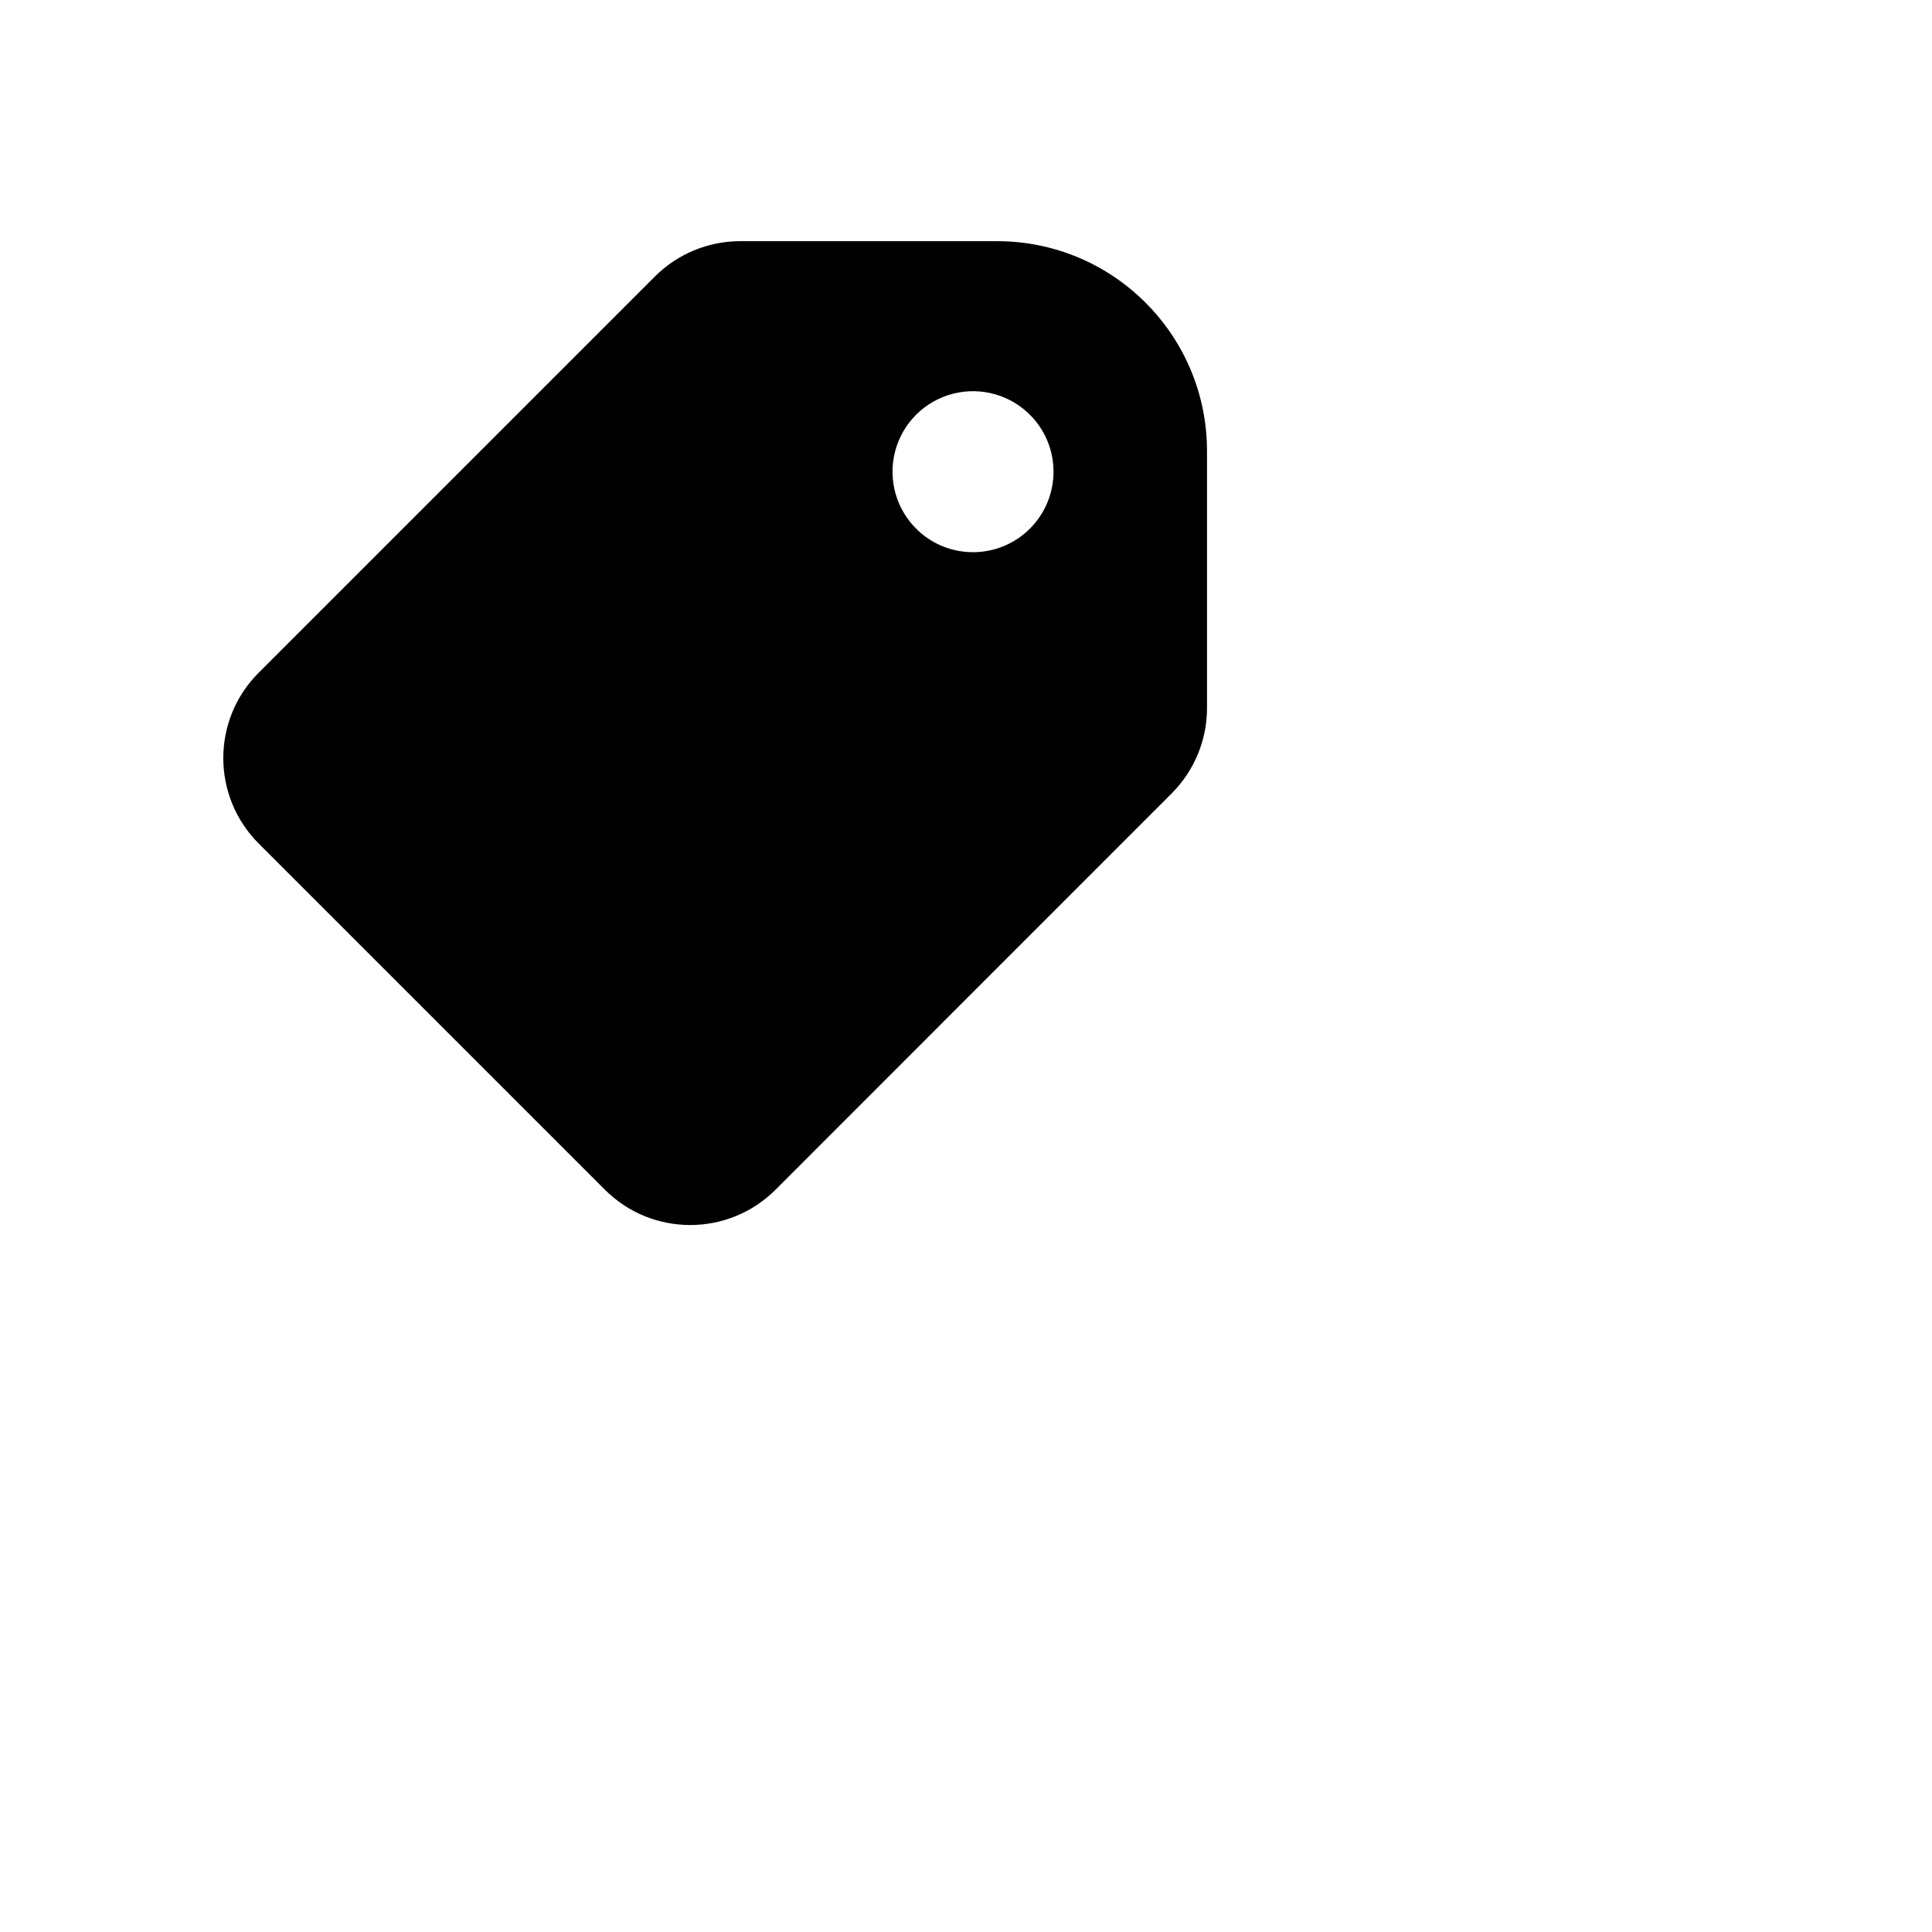
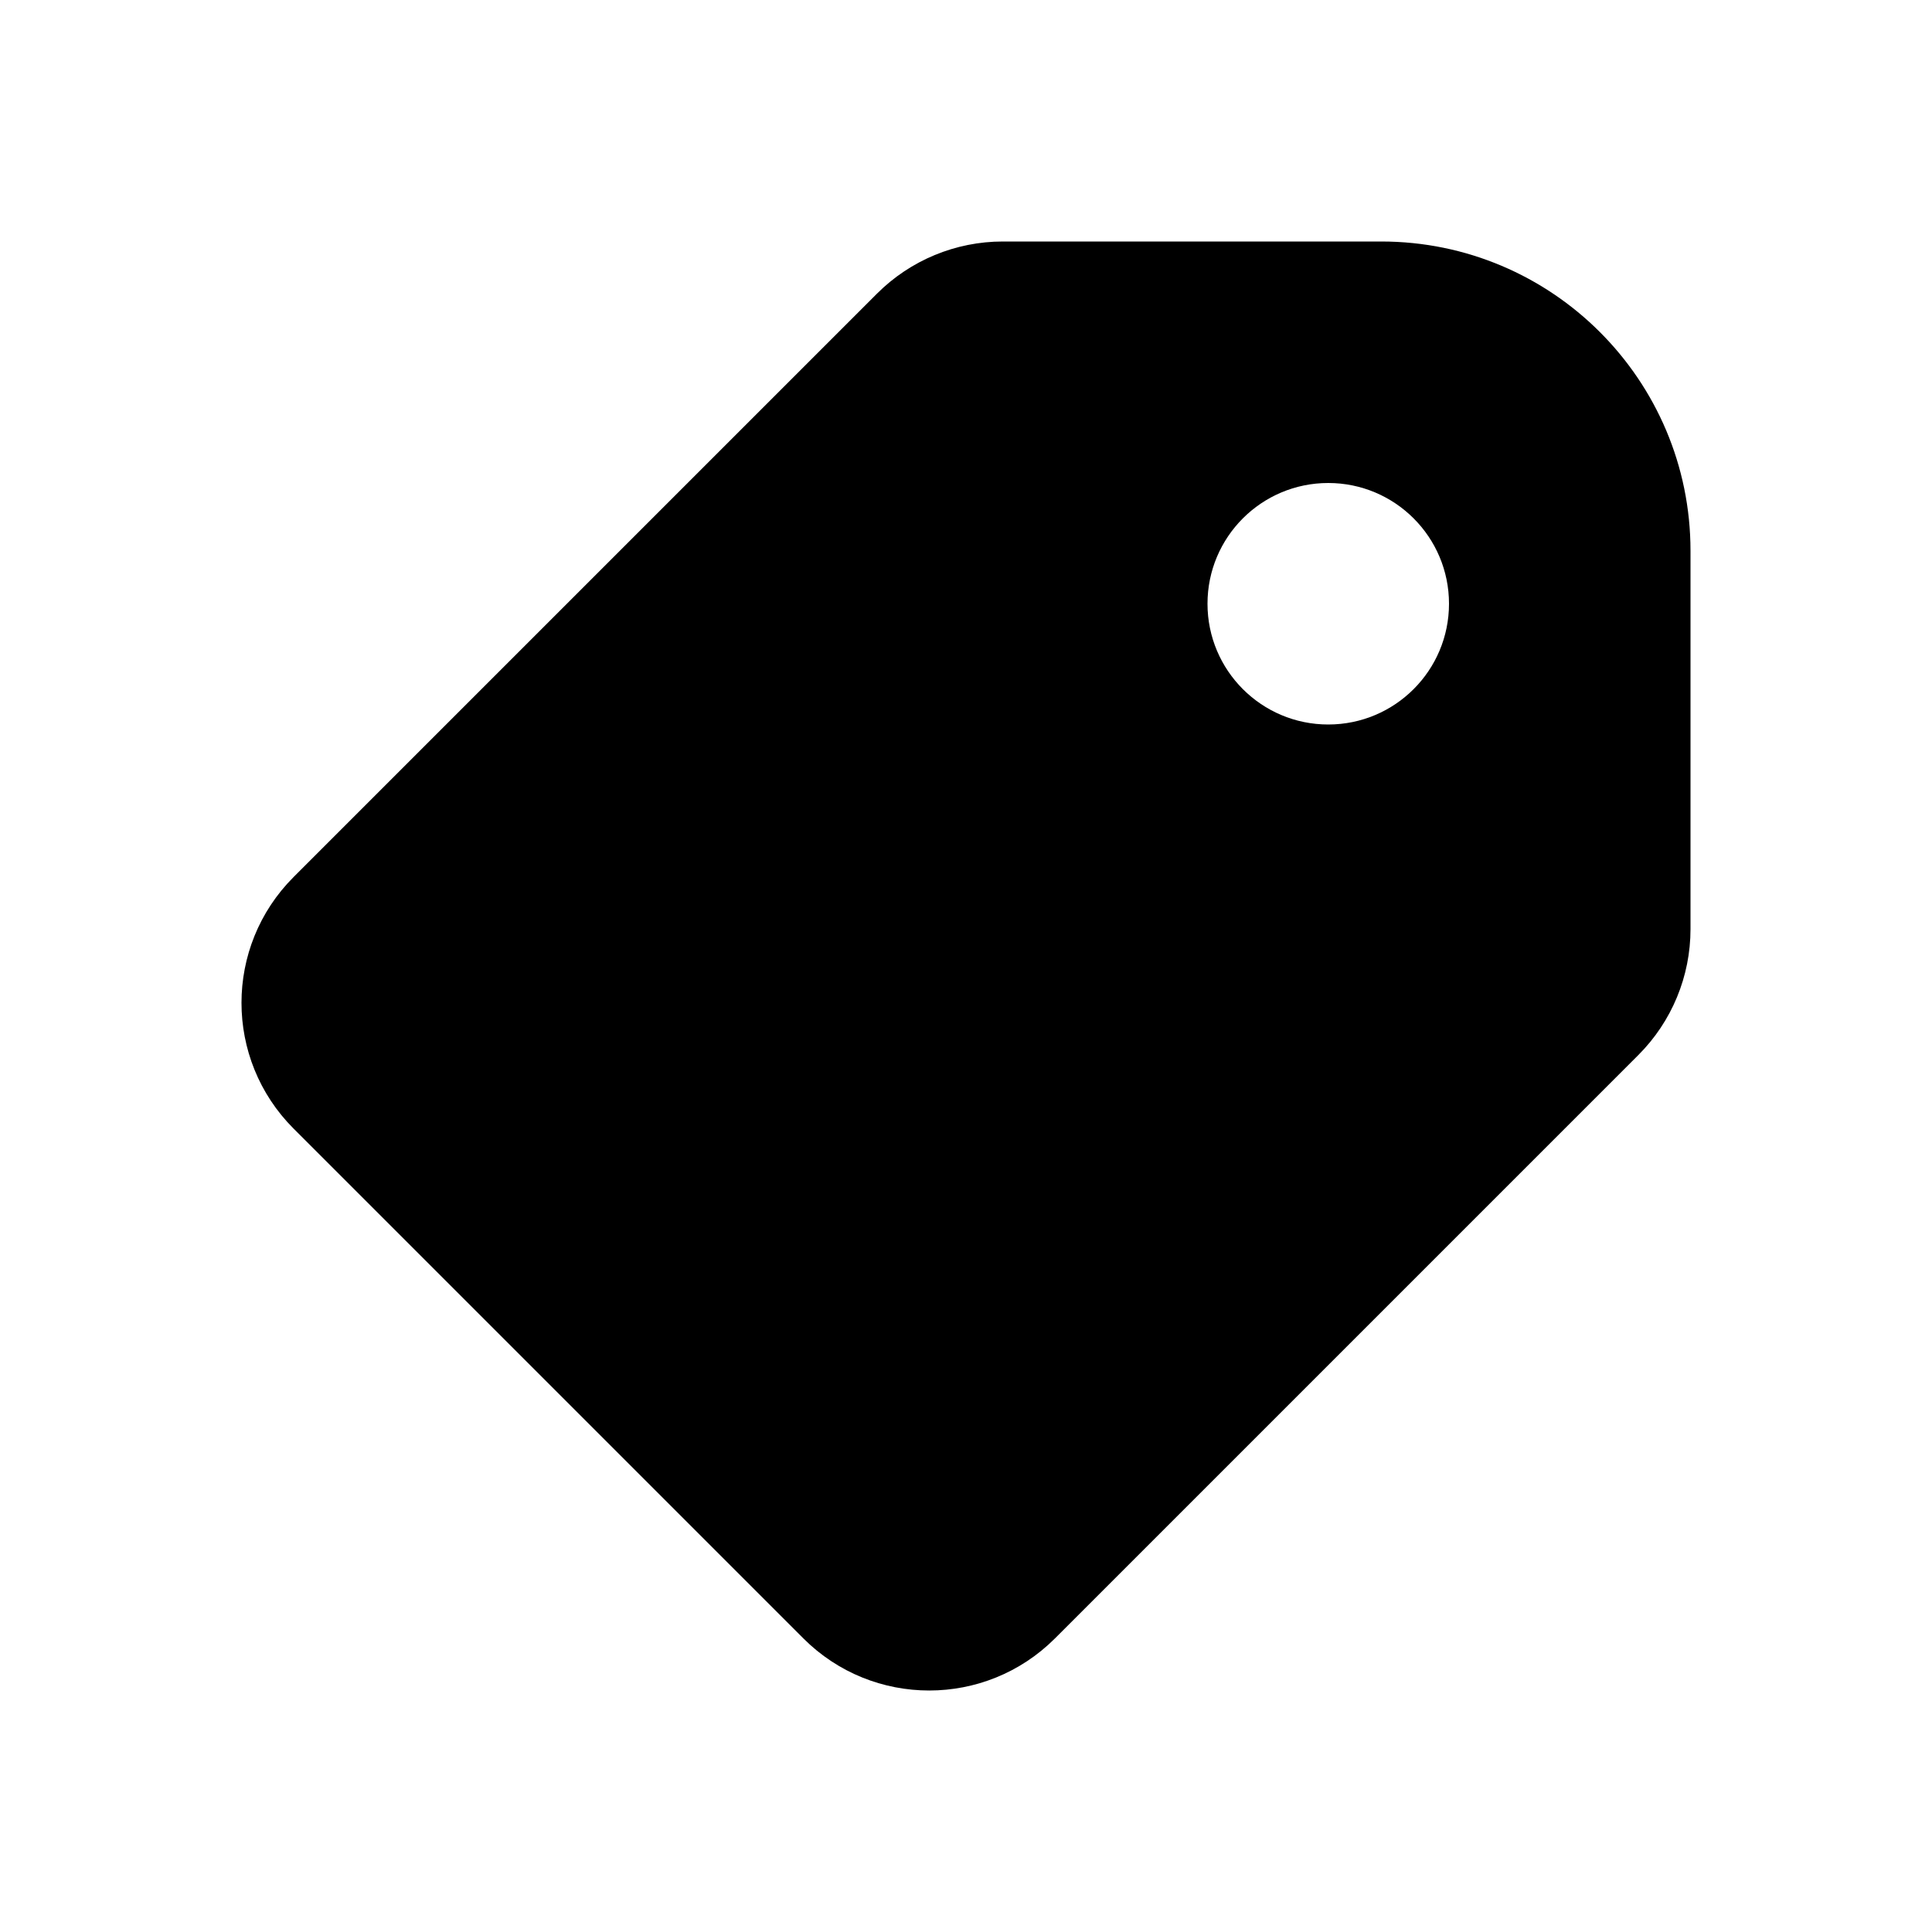
<svg xmlns="http://www.w3.org/2000/svg" viewBox="0 0 24 24">
-   <path fill-rule="evenodd" d="M12.386 2.996a2.608 2.608 0 0 1 2.608 2.609v3.191a1.5 1.5 0 0 1-.439 1.06l-4.92 4.922a1.5 1.5 0 0 1-2.122 0l-4.3-4.3a1.5 1.5 0 0 1 0-2.121l4.921-4.921a1.5 1.5 0 0 1 1.06-.44zm-.983 3.593a1 1 0 1 1 1.413-1.414 1 1 0 0 1-1.413 1.414z" />
+   <path d="M12.458 3h4.7A3.842 3.842 0 0 1 21 6.842v4.7a2.21 2.21 0 0 1-.647 1.563l-7.248 7.248a2.21 2.21 0 0 1-3.125 0L3.647 14.02a2.21 2.21 0 0 1 0-3.125l7.248-7.248A2.21 2.21 0 0 1 12.458 3zM16.5 9a1.5 1.5 0 1 0 0-3 1.5 1.5 0 0 0 0 3z" />
</svg>
